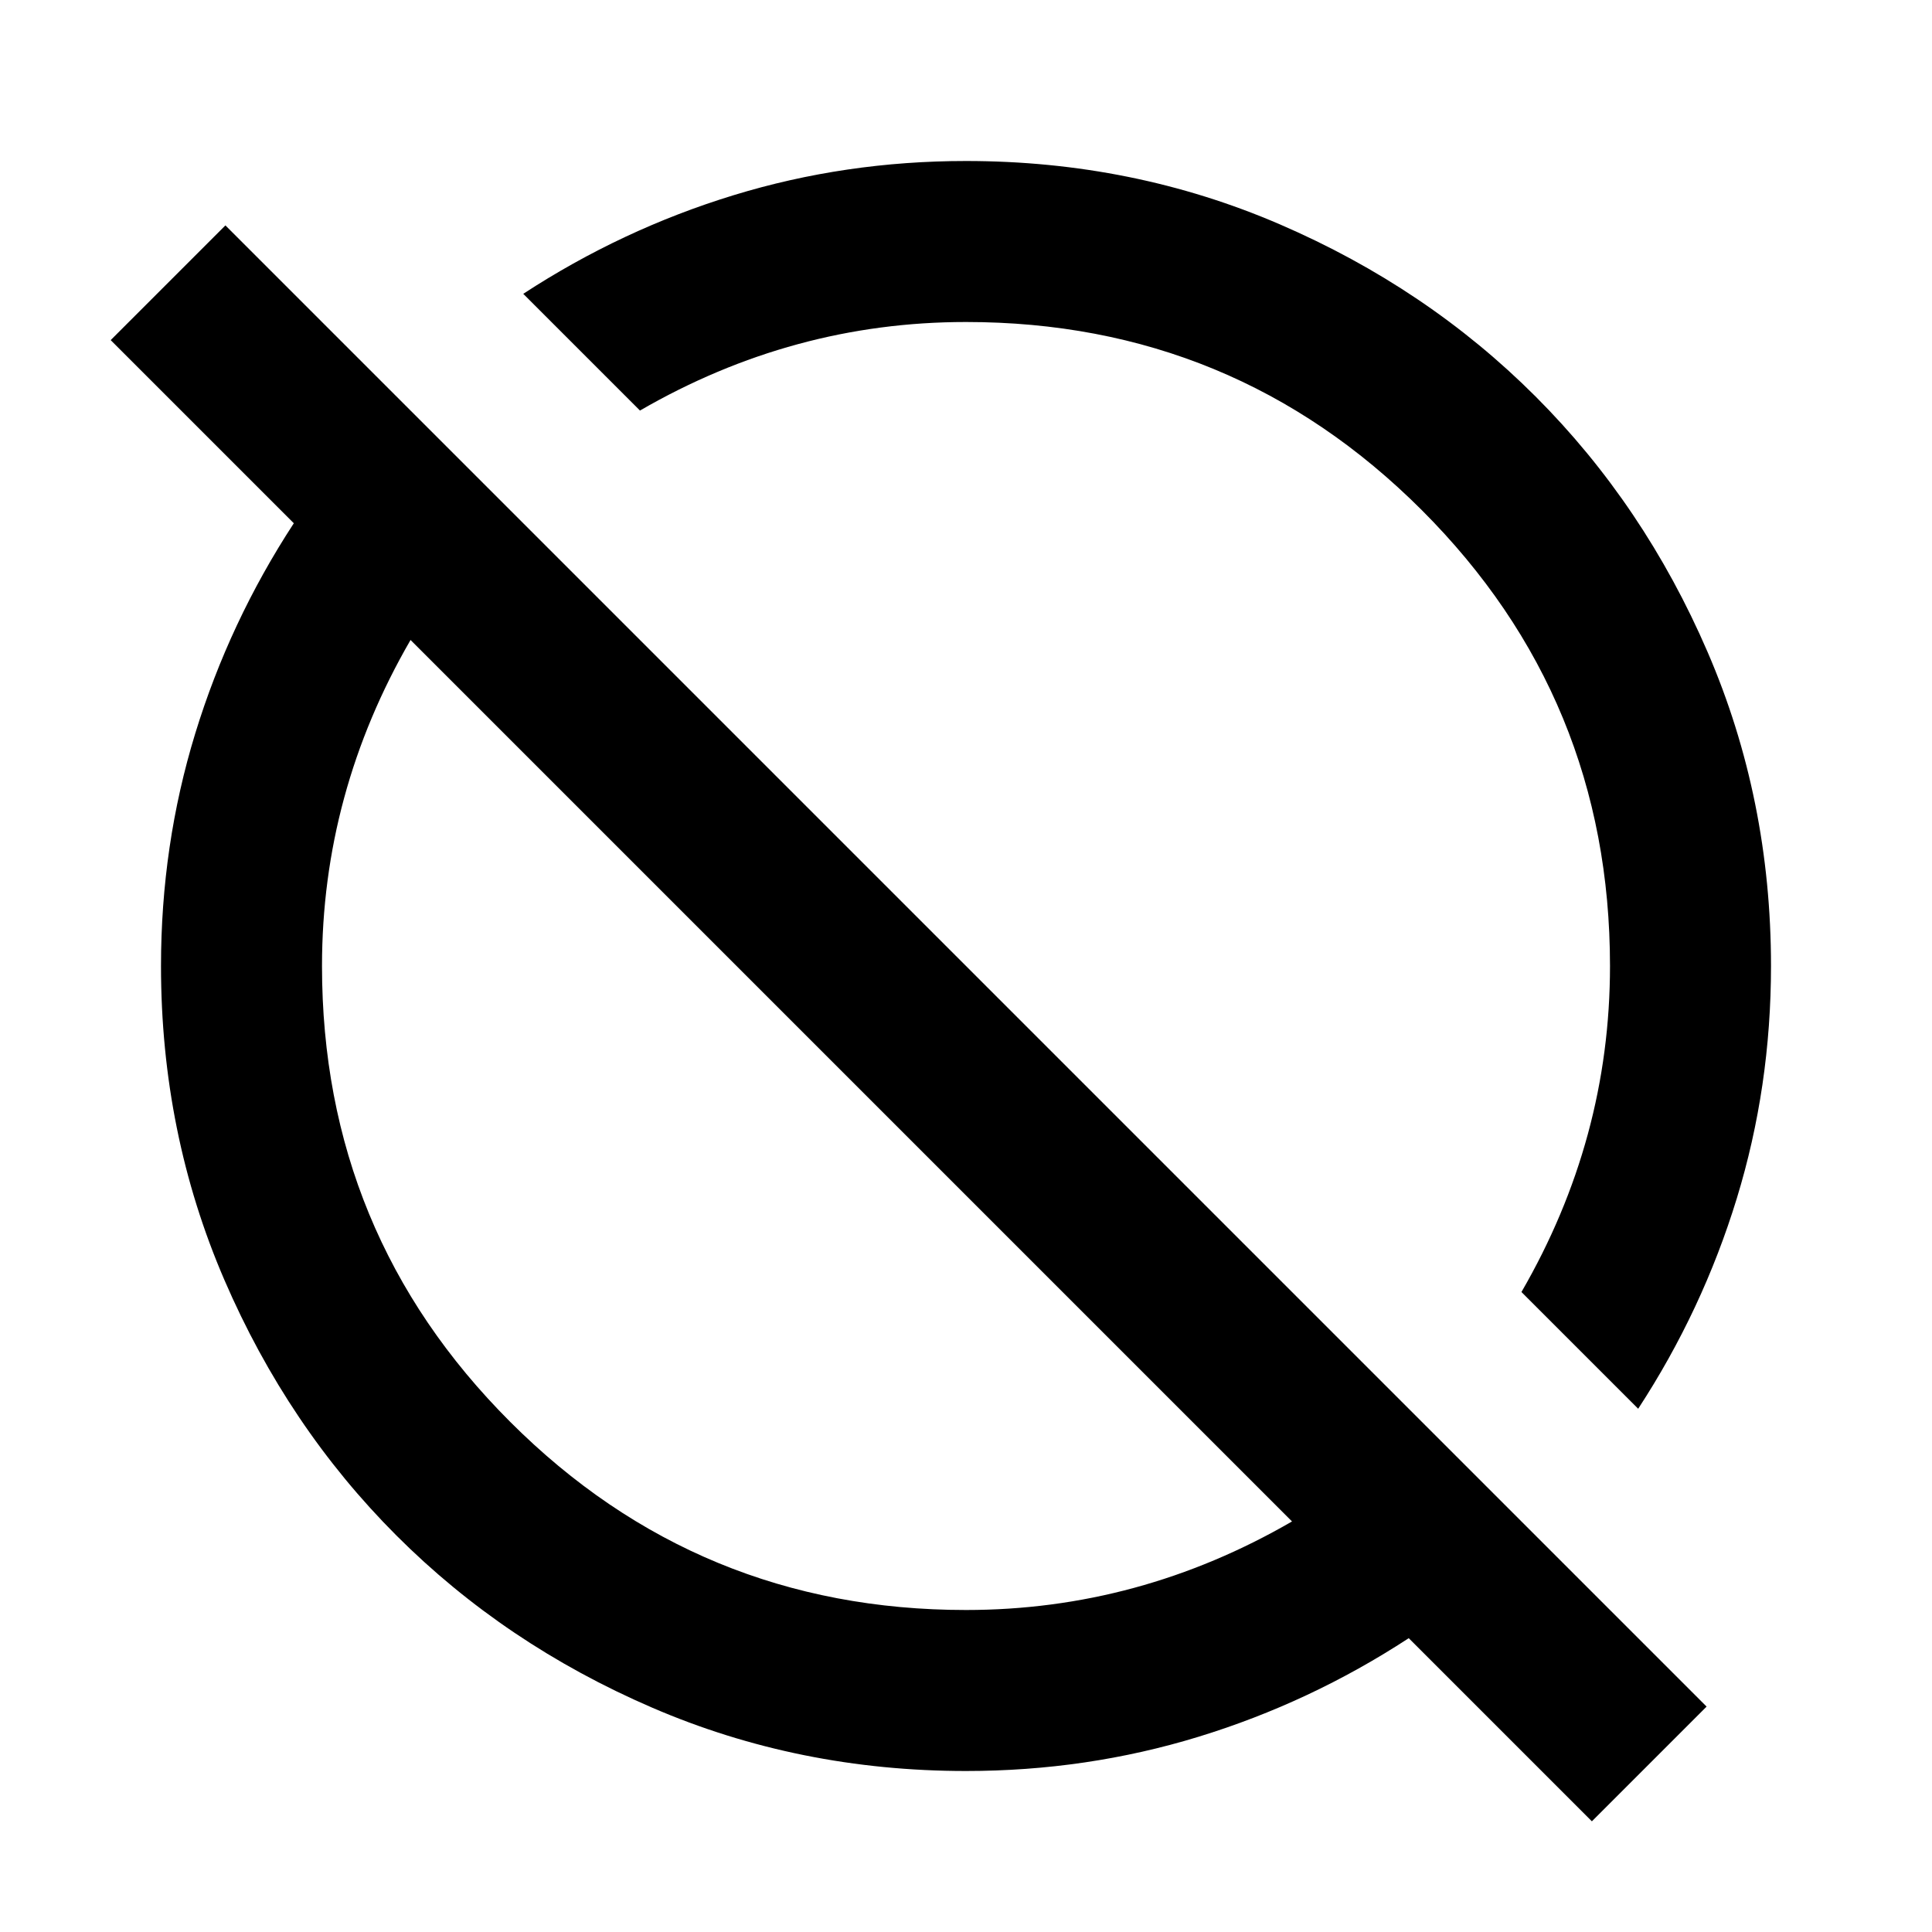
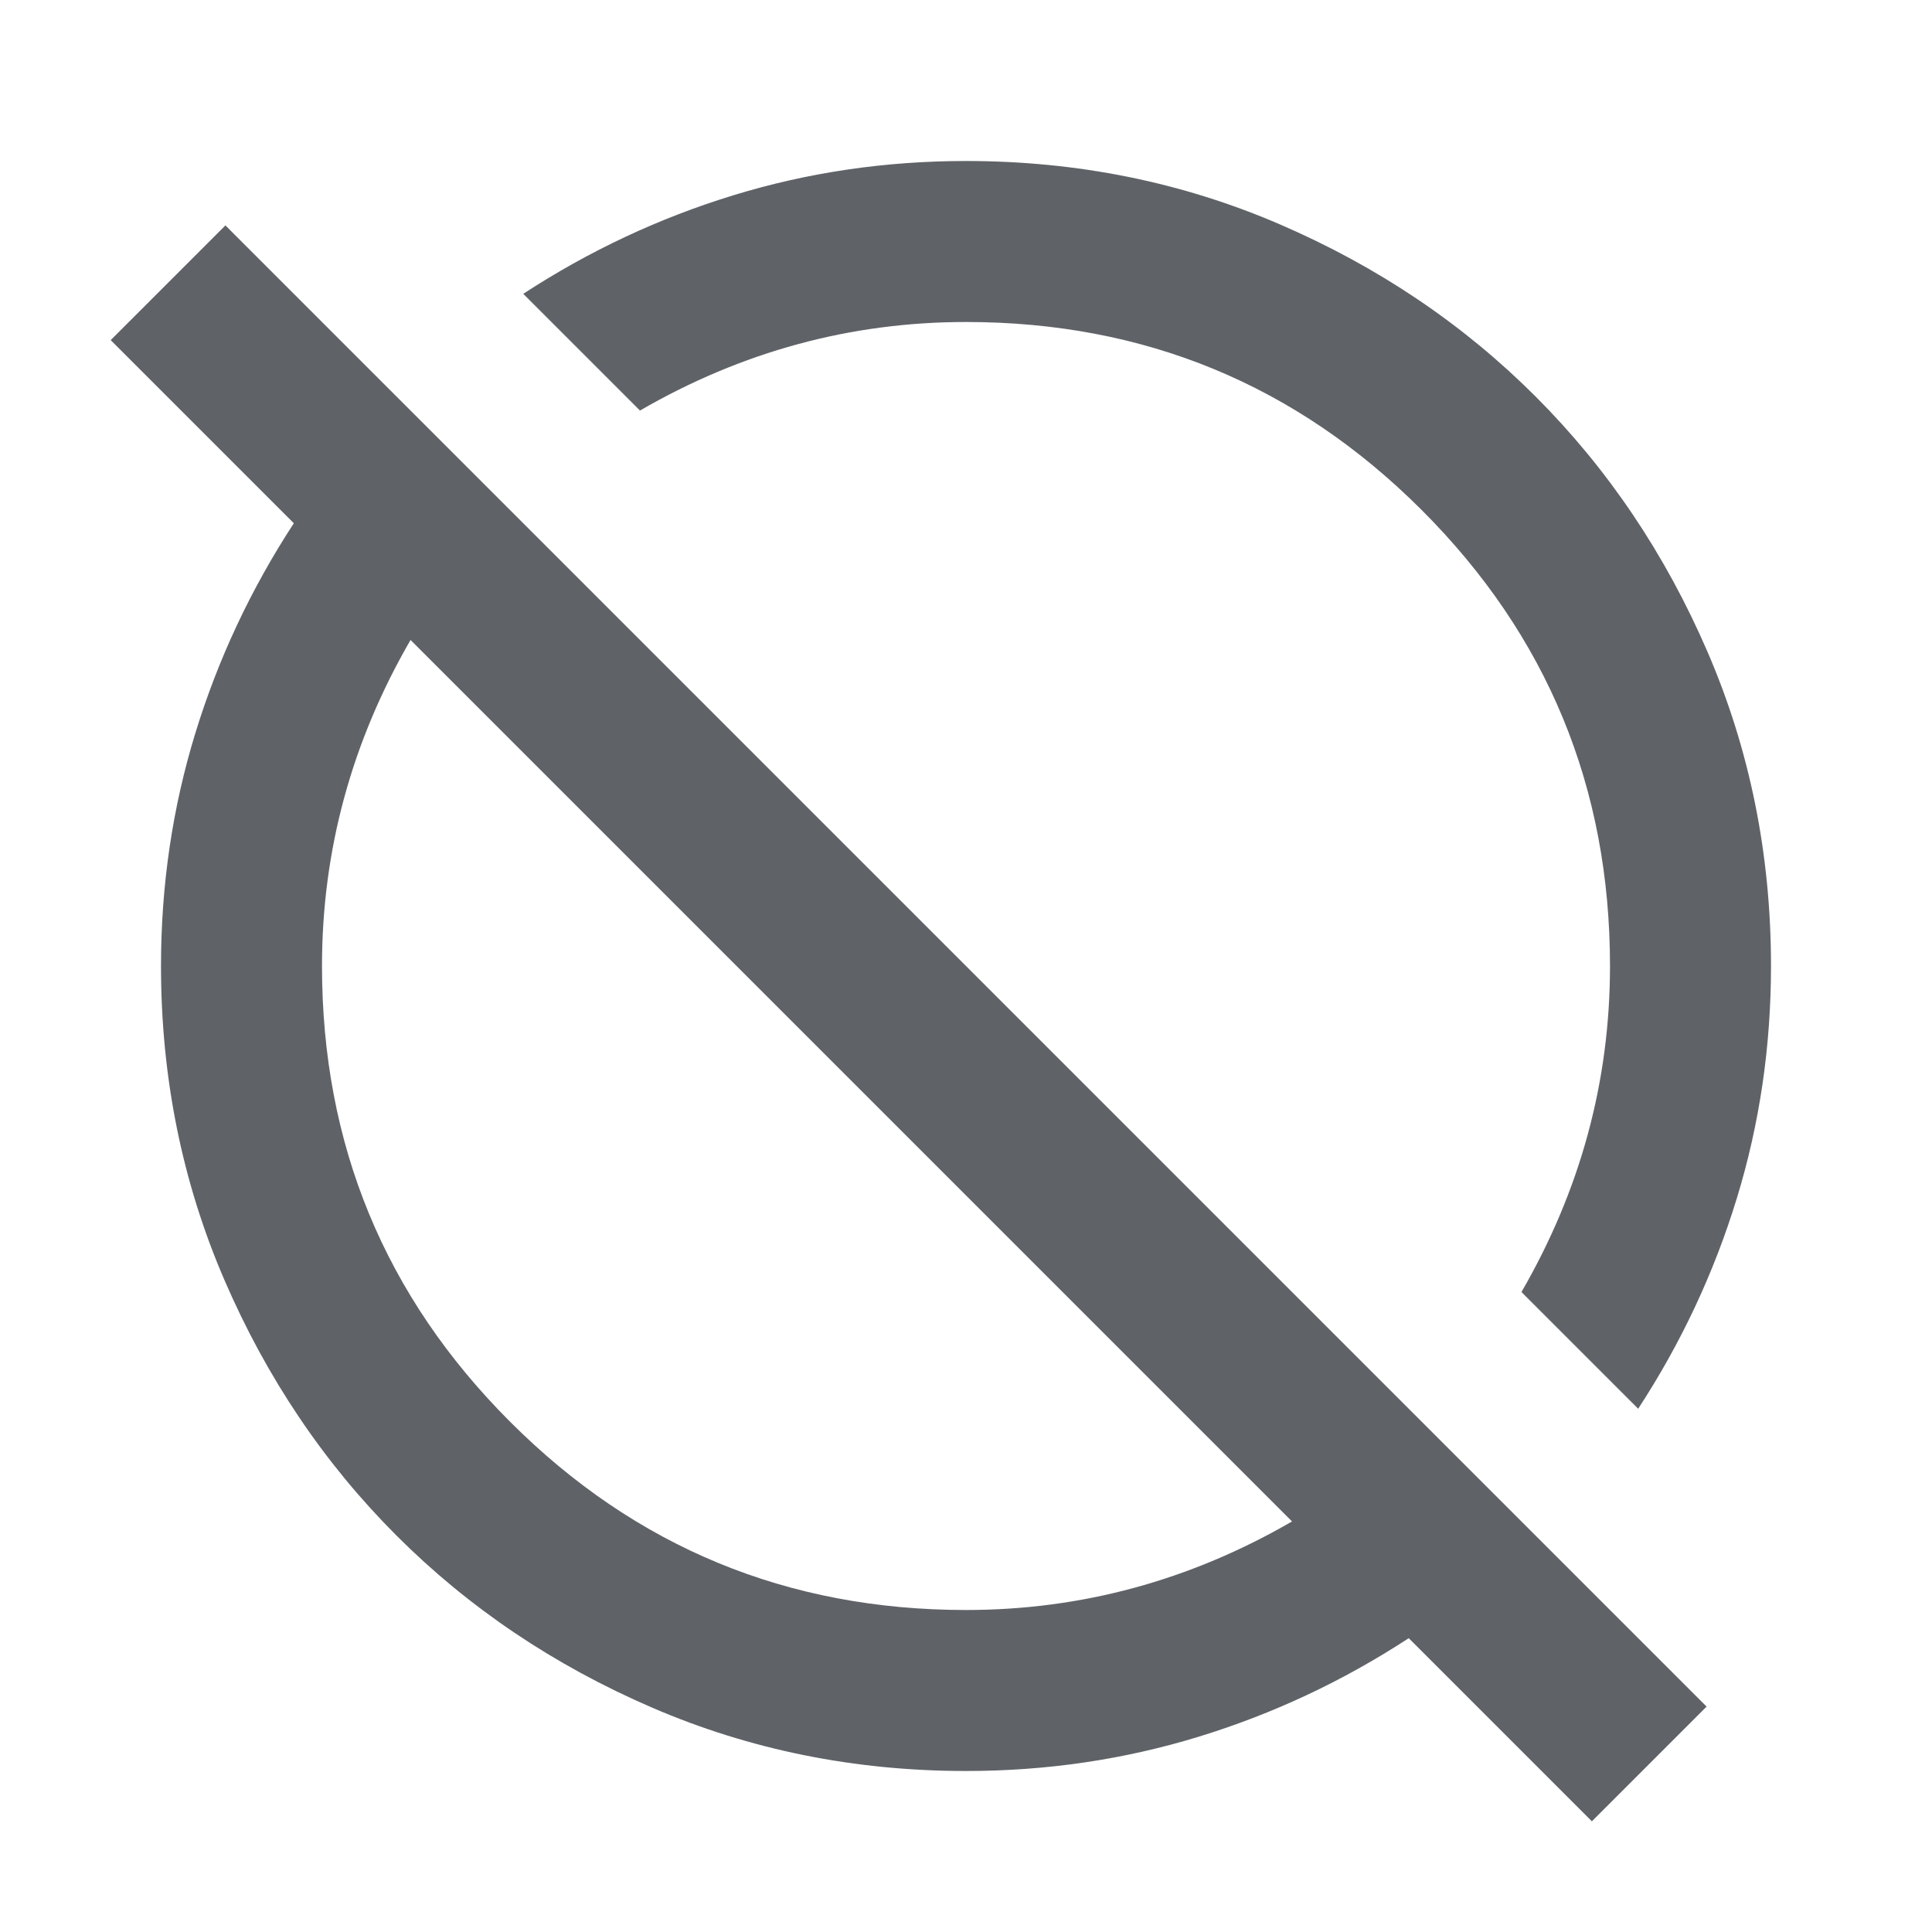
- <svg xmlns="http://www.w3.org/2000/svg" height="24" viewBox="0 -960 960 960" width="24">
+ <svg xmlns="http://www.w3.org/2000/svg" height="24px" viewBox="0 -960 960 960" width="24px" fill="#5f6368">
  <path d="m791-55-91-91q-49 32-104.5 49T480-80q-83 0-156-31.5T197-197q-54-54-85.5-127T80-480q0-60 17-115.5T146-700l-91-91 57-57 736 736-57 57ZM480-160q43 0 83.5-11t78.5-33L204-642q-22 38-33 78.5T160-480q0 133 93.5 226.5T480-160Zm334-100-58-58q22-38 33-78.5t11-83.5q0-133-93.5-226.5T480-800q-43 0-83.5 11T318-756l-58-58q49-32 104.5-49T480-880q83 0 156 31.5T763-763q54 54 85.5 127T880-480q0 60-17 115.5T814-260ZM537-537ZM423-423Z" />
</svg>
